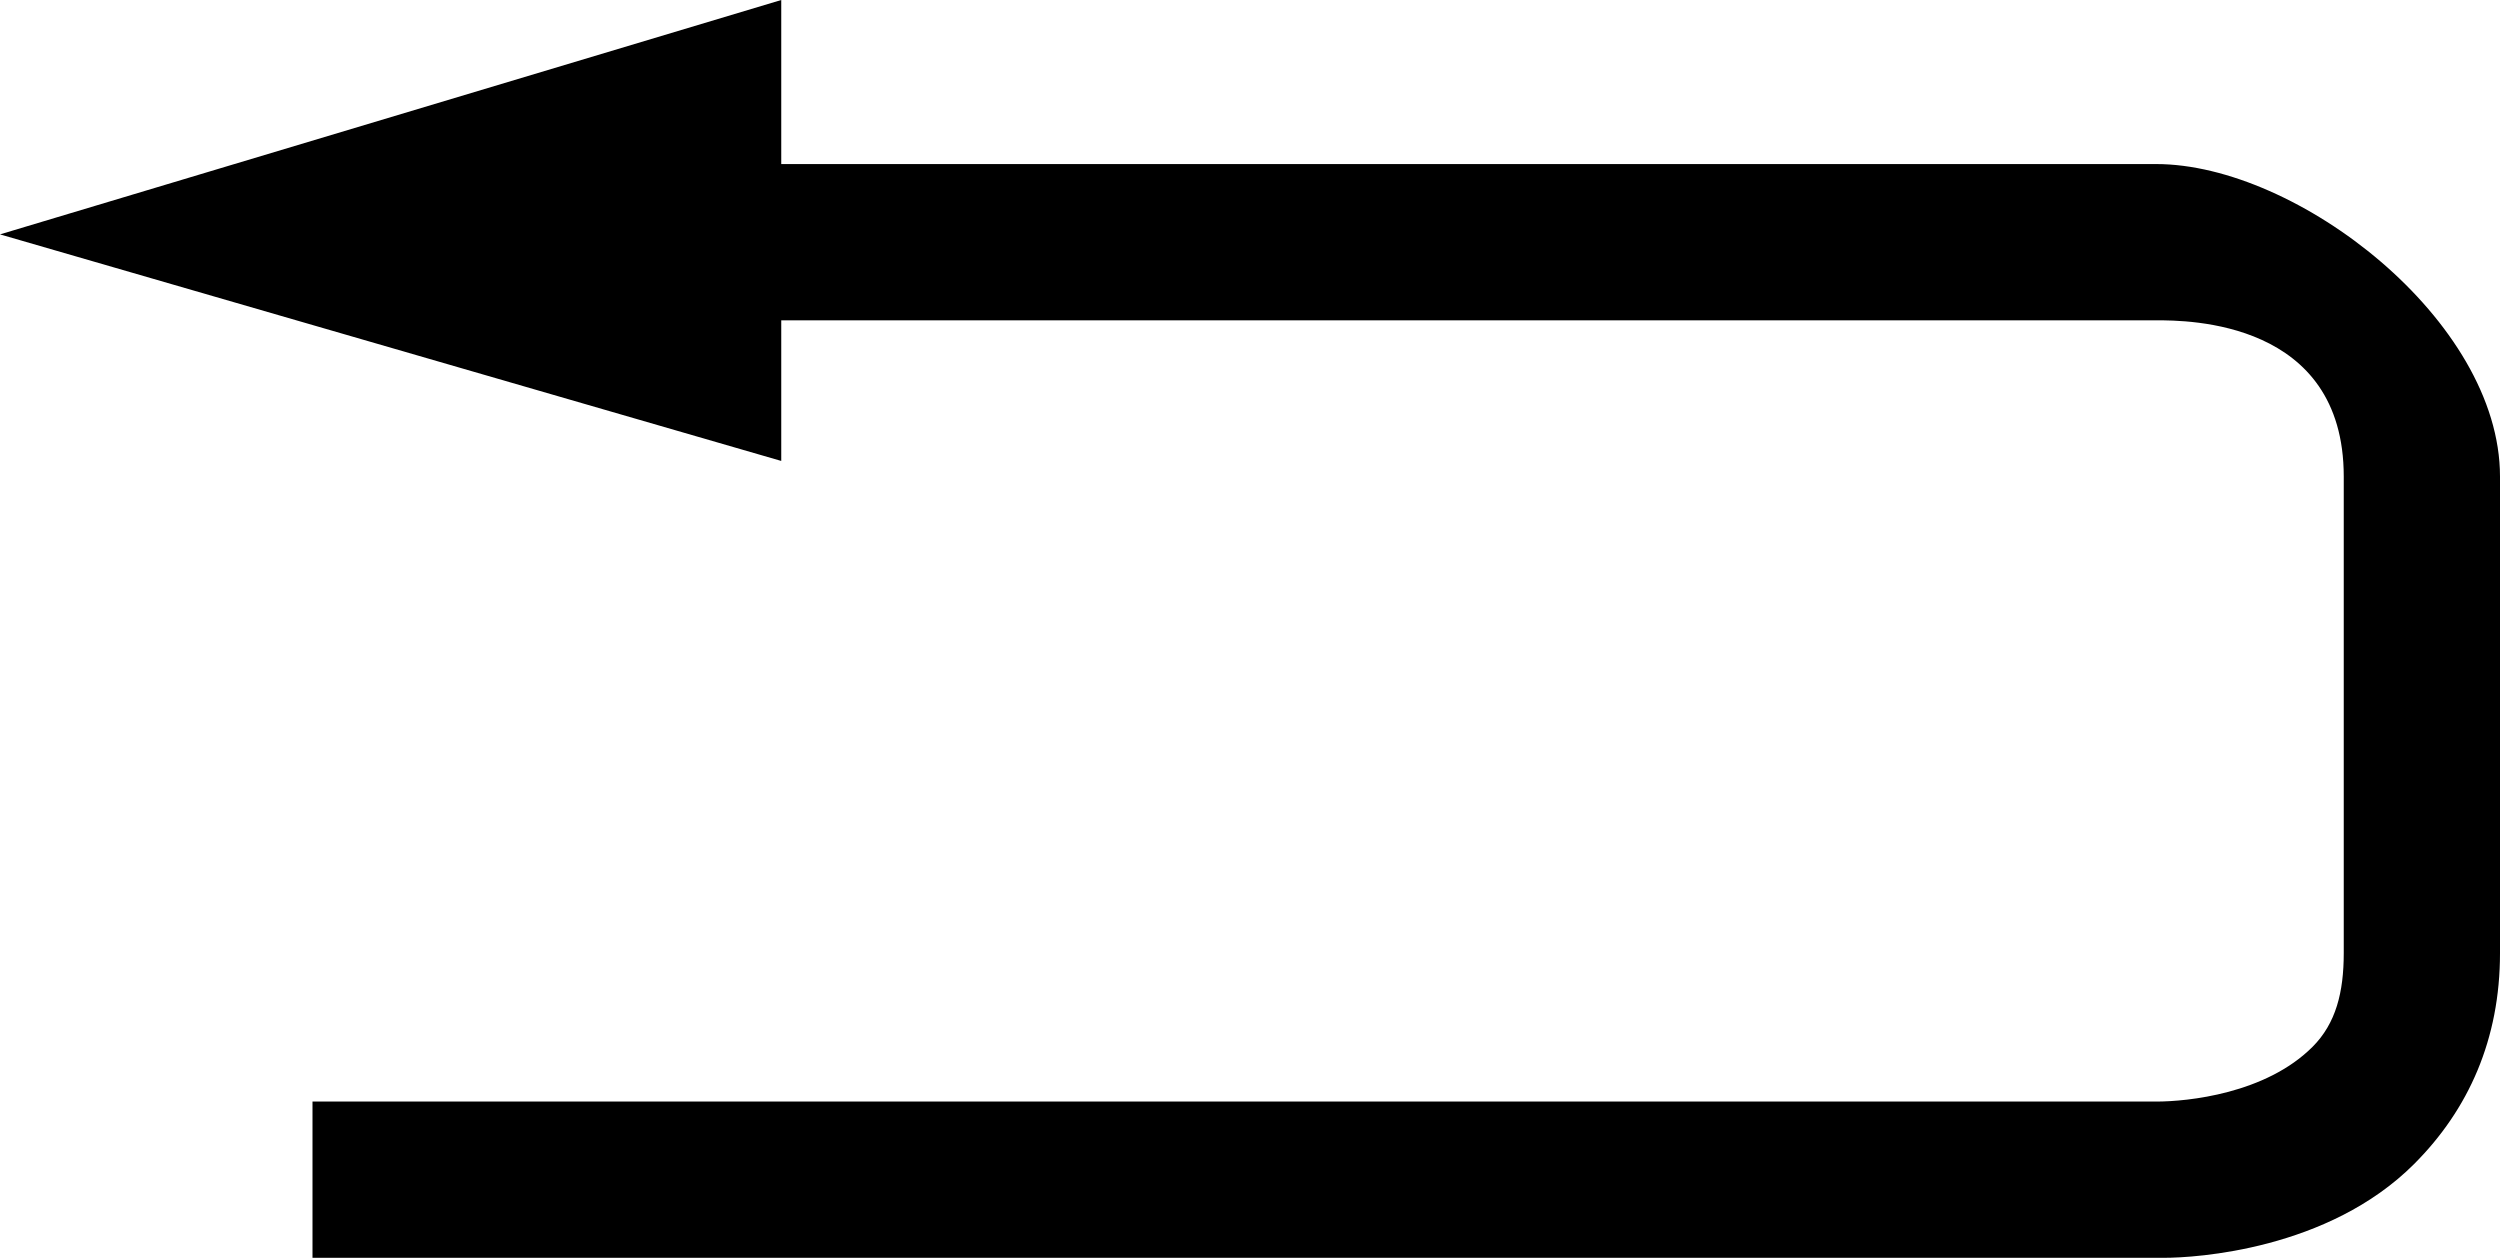
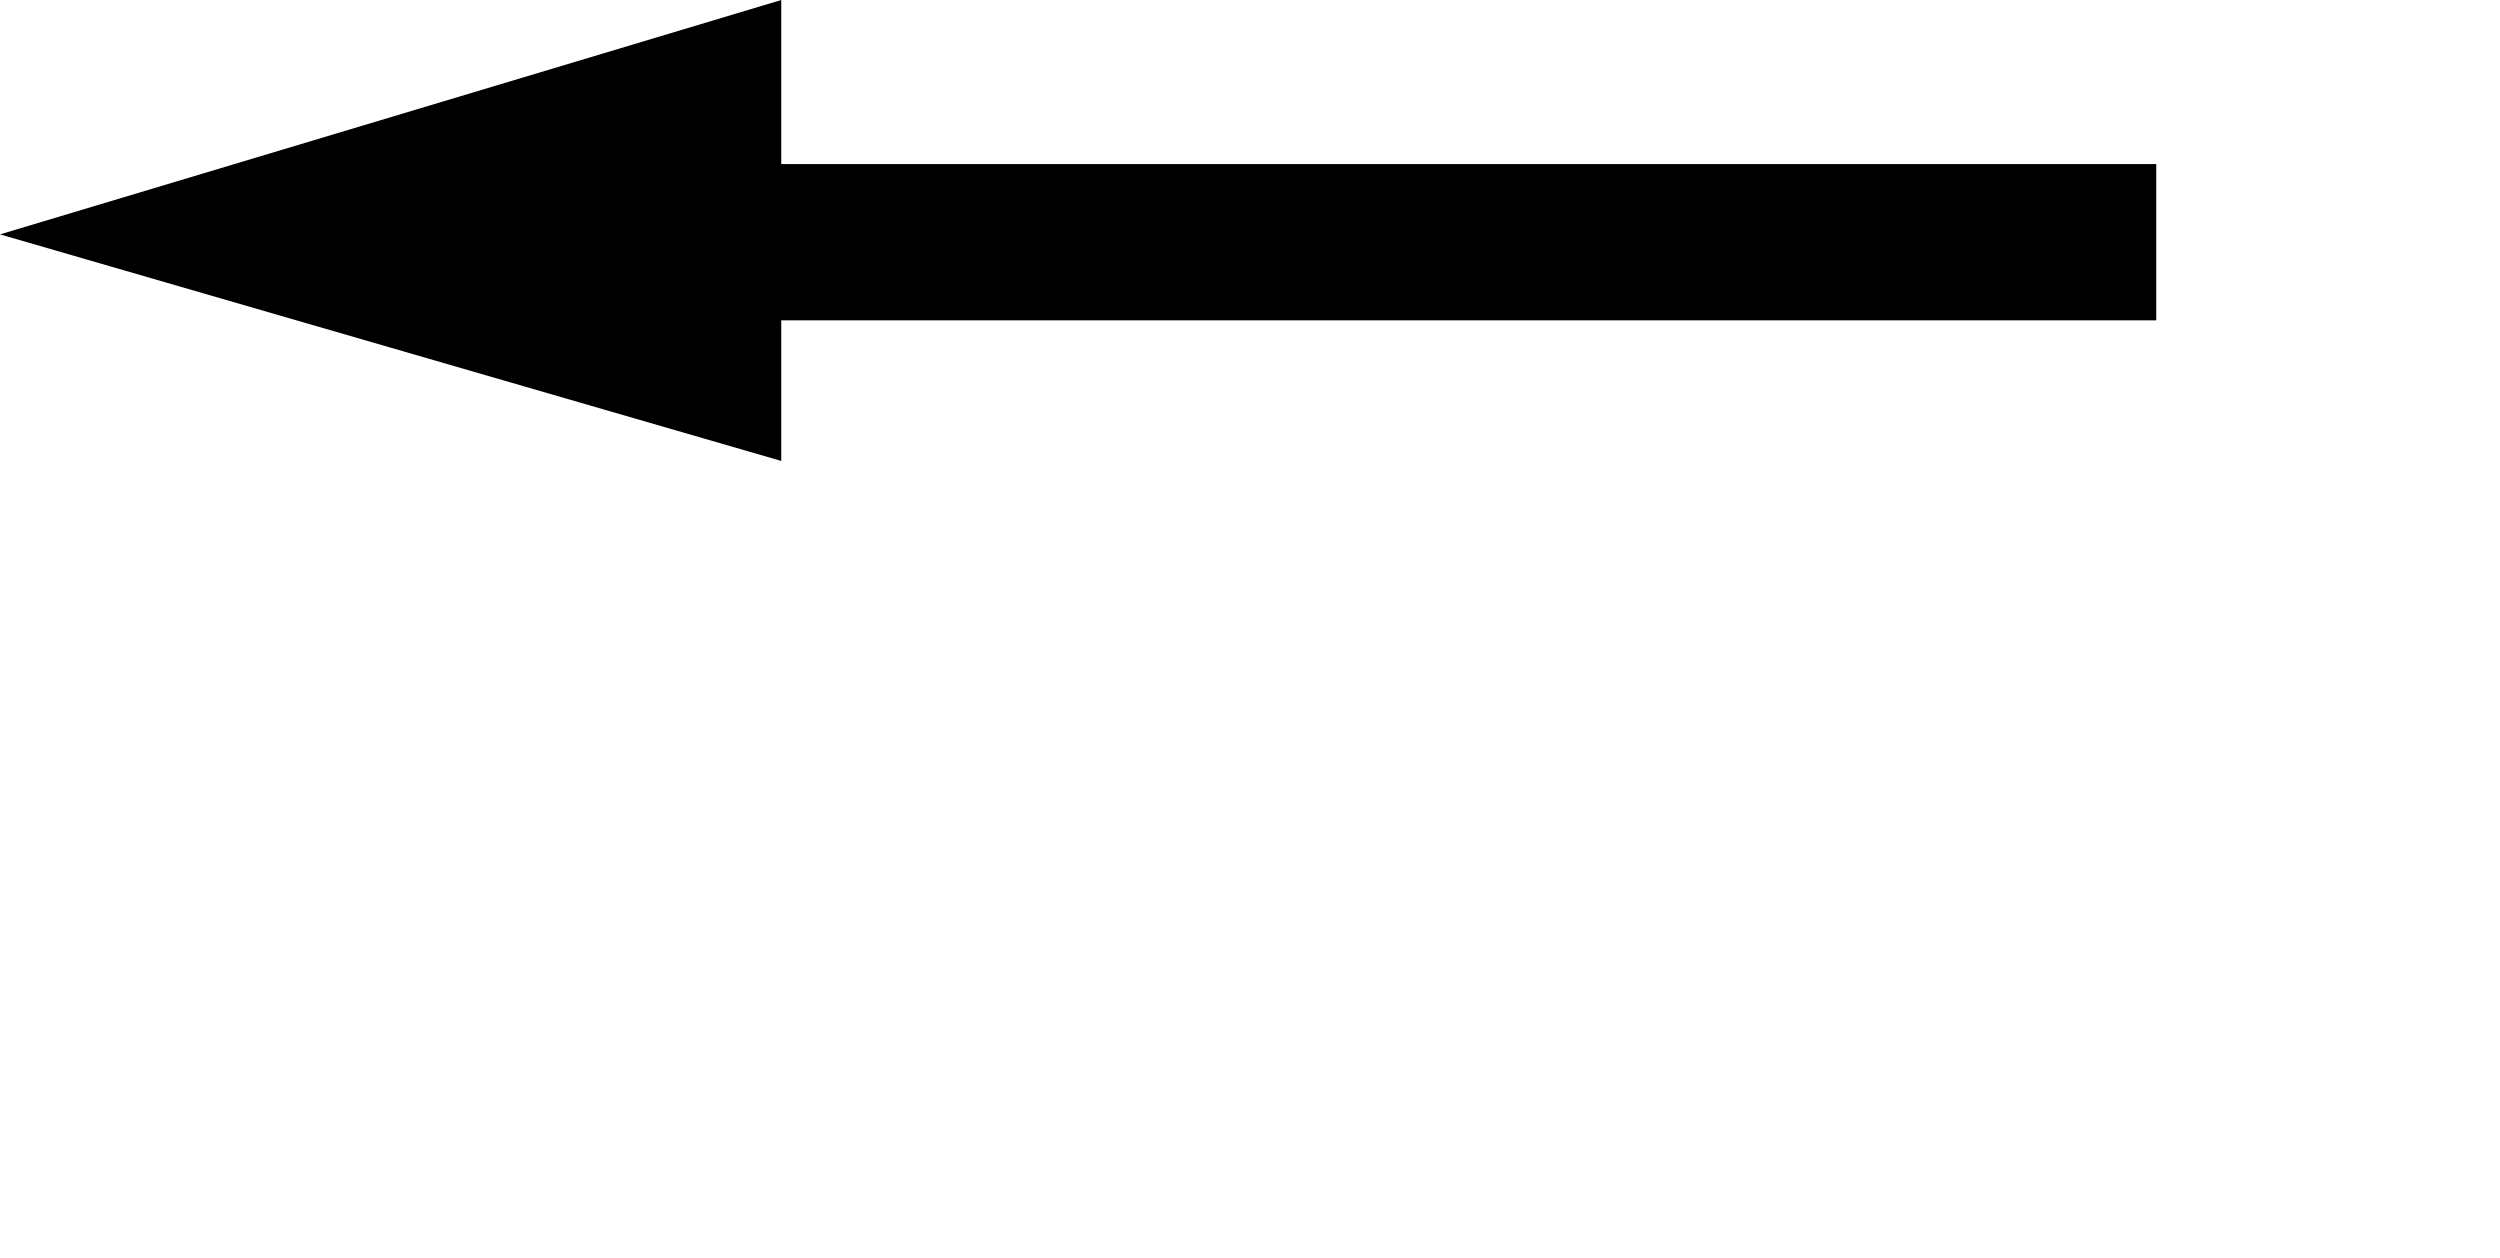
<svg xmlns="http://www.w3.org/2000/svg" viewBox="0 0 32 16.1">
-   <path d="M27.6 2.1H10V0L0 3l10 2.9V4.1h17.6c.4 0 2.4 0 2.4 2v6.1c0 .5-.1.9-.4 1.2-.6.6-1.6.7-2 .7H4v2h23.7c.4 0 2.1-.1 3.2-1.2.7-.7 1.1-1.6 1.1-2.7V6.1c0-2-2.6-4-4.4-4z" />
+   <path d="M27.6 2.1H10V0L0 3l10 2.9V4.1h17.6c.4 0 2.4 02.42v6.1c0.5-.1.9-.41.2-.6.6-1.6.7-2 .7H4v2h23.7c.4 02.1-.13.2-1.2.7-.71.1-1.61.1-2.7V6.1c0-2-2.6-4-4.4-4z" />
</svg>
